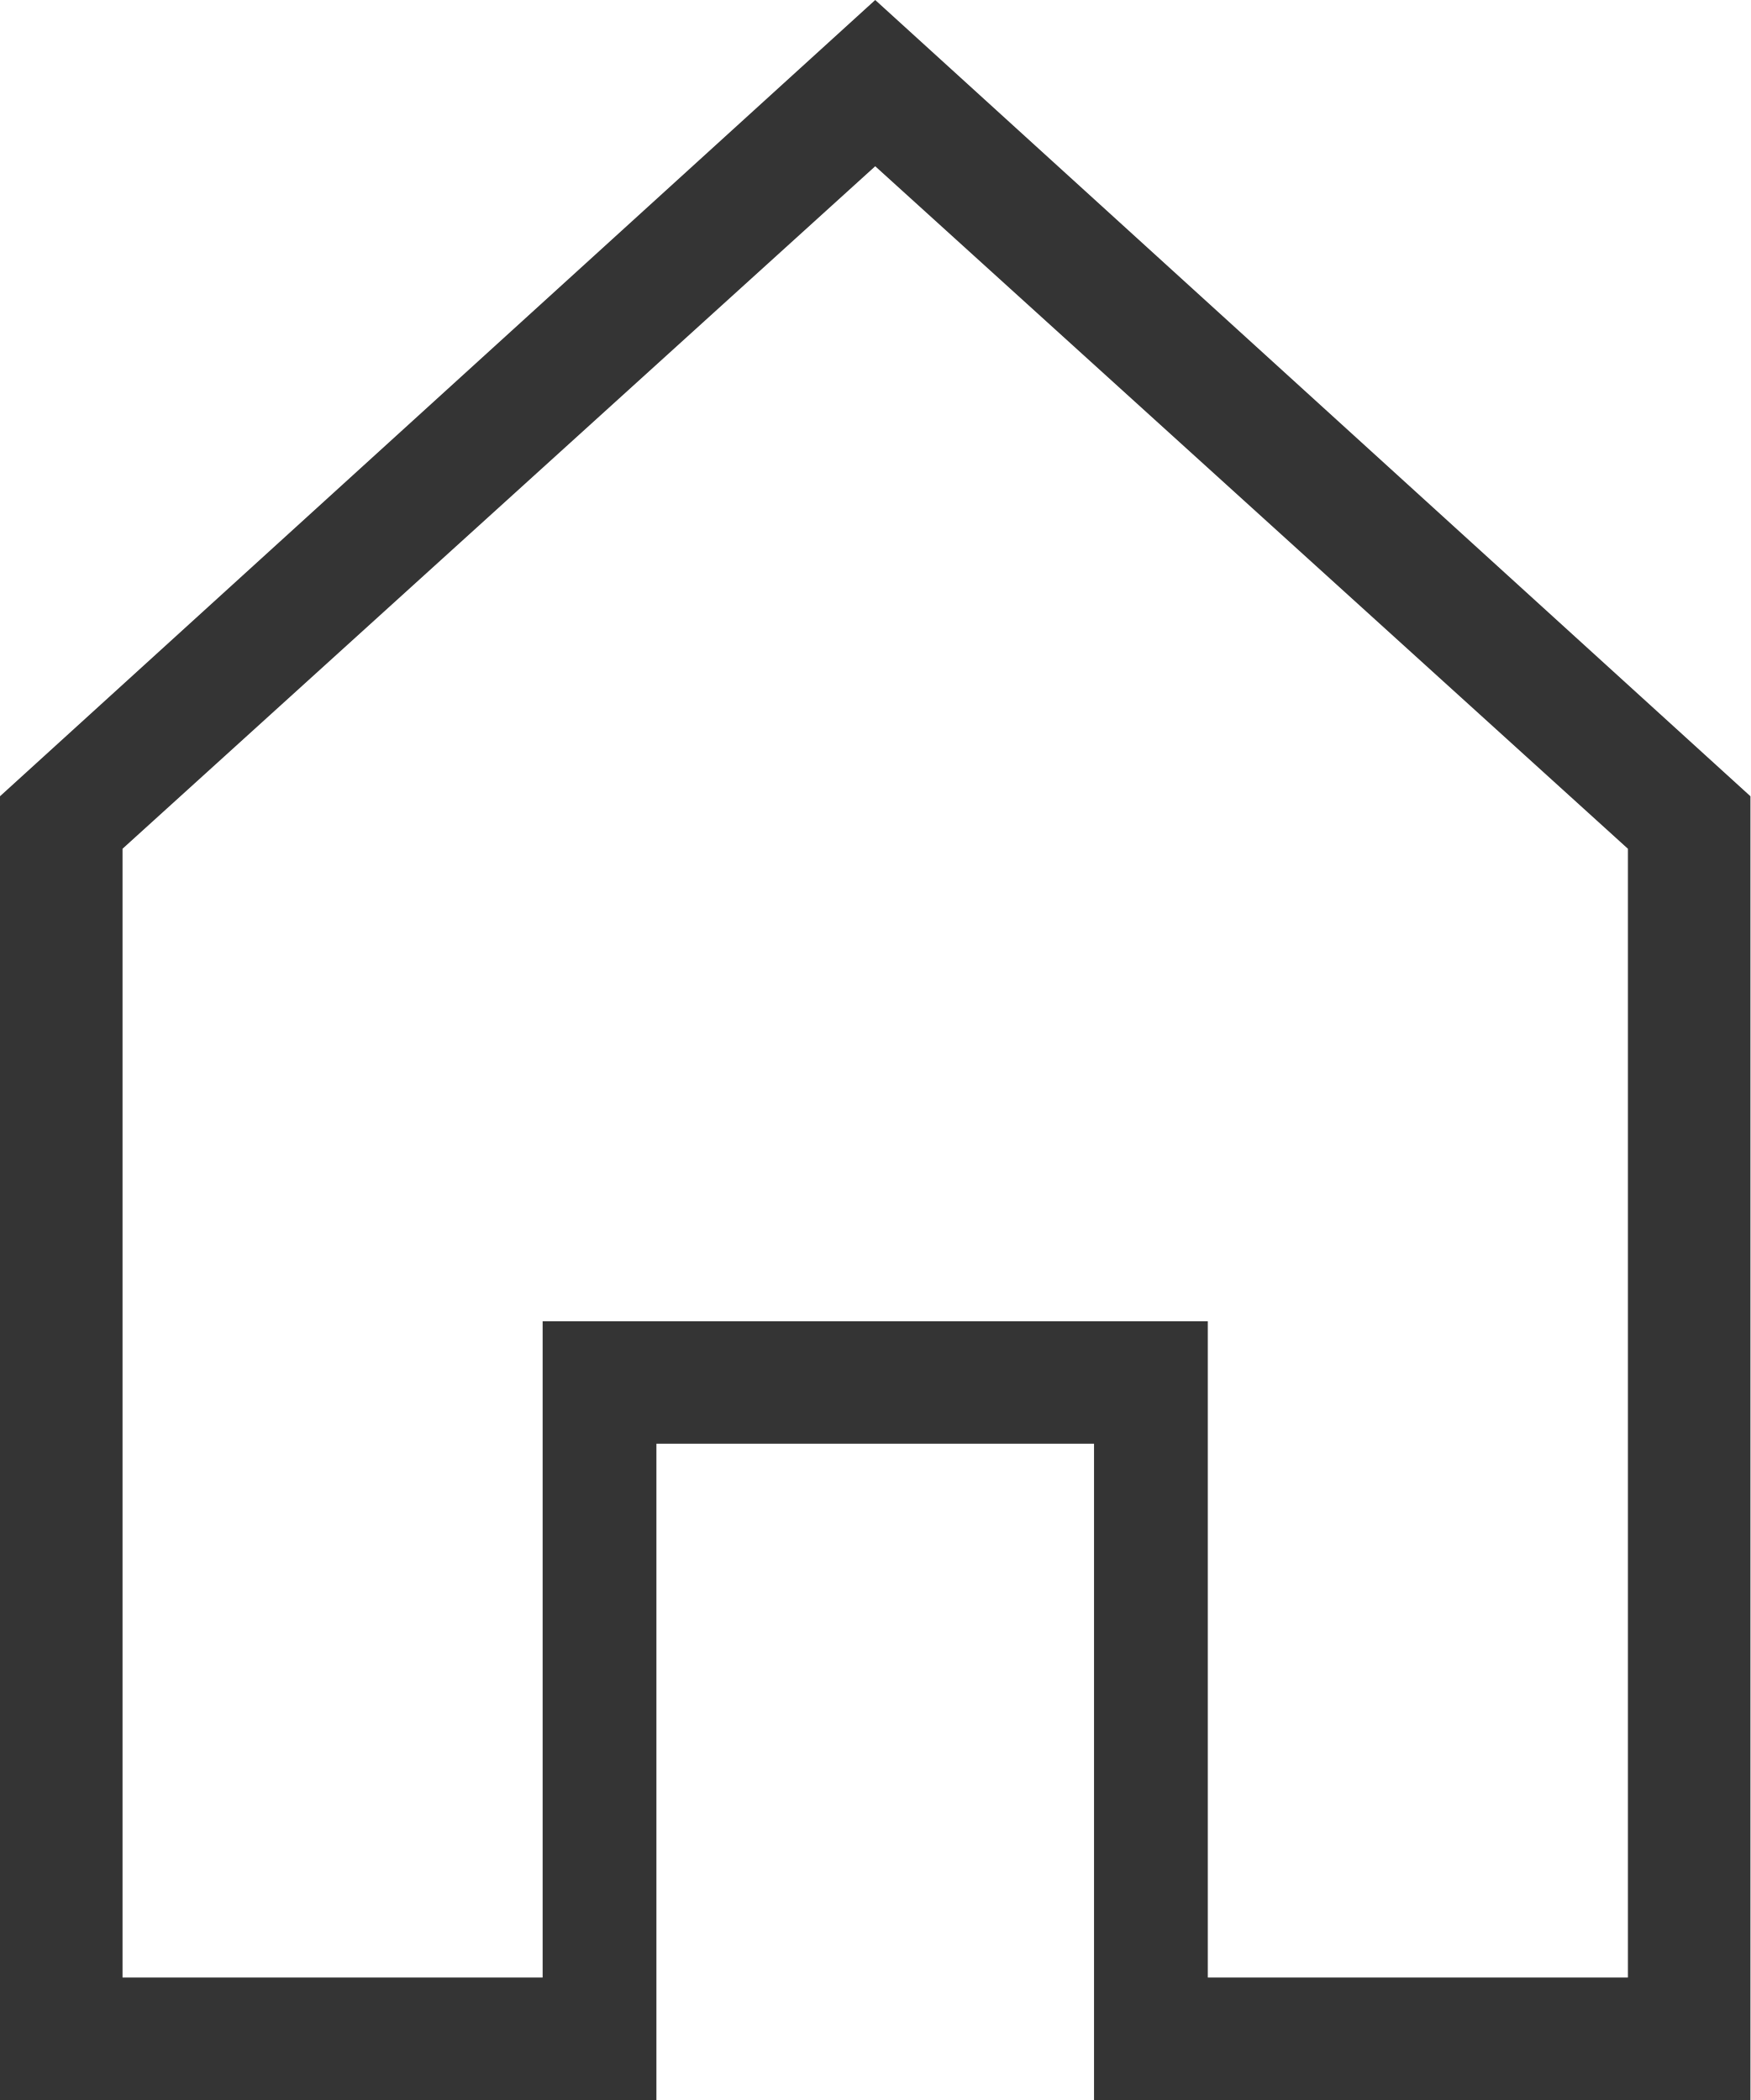
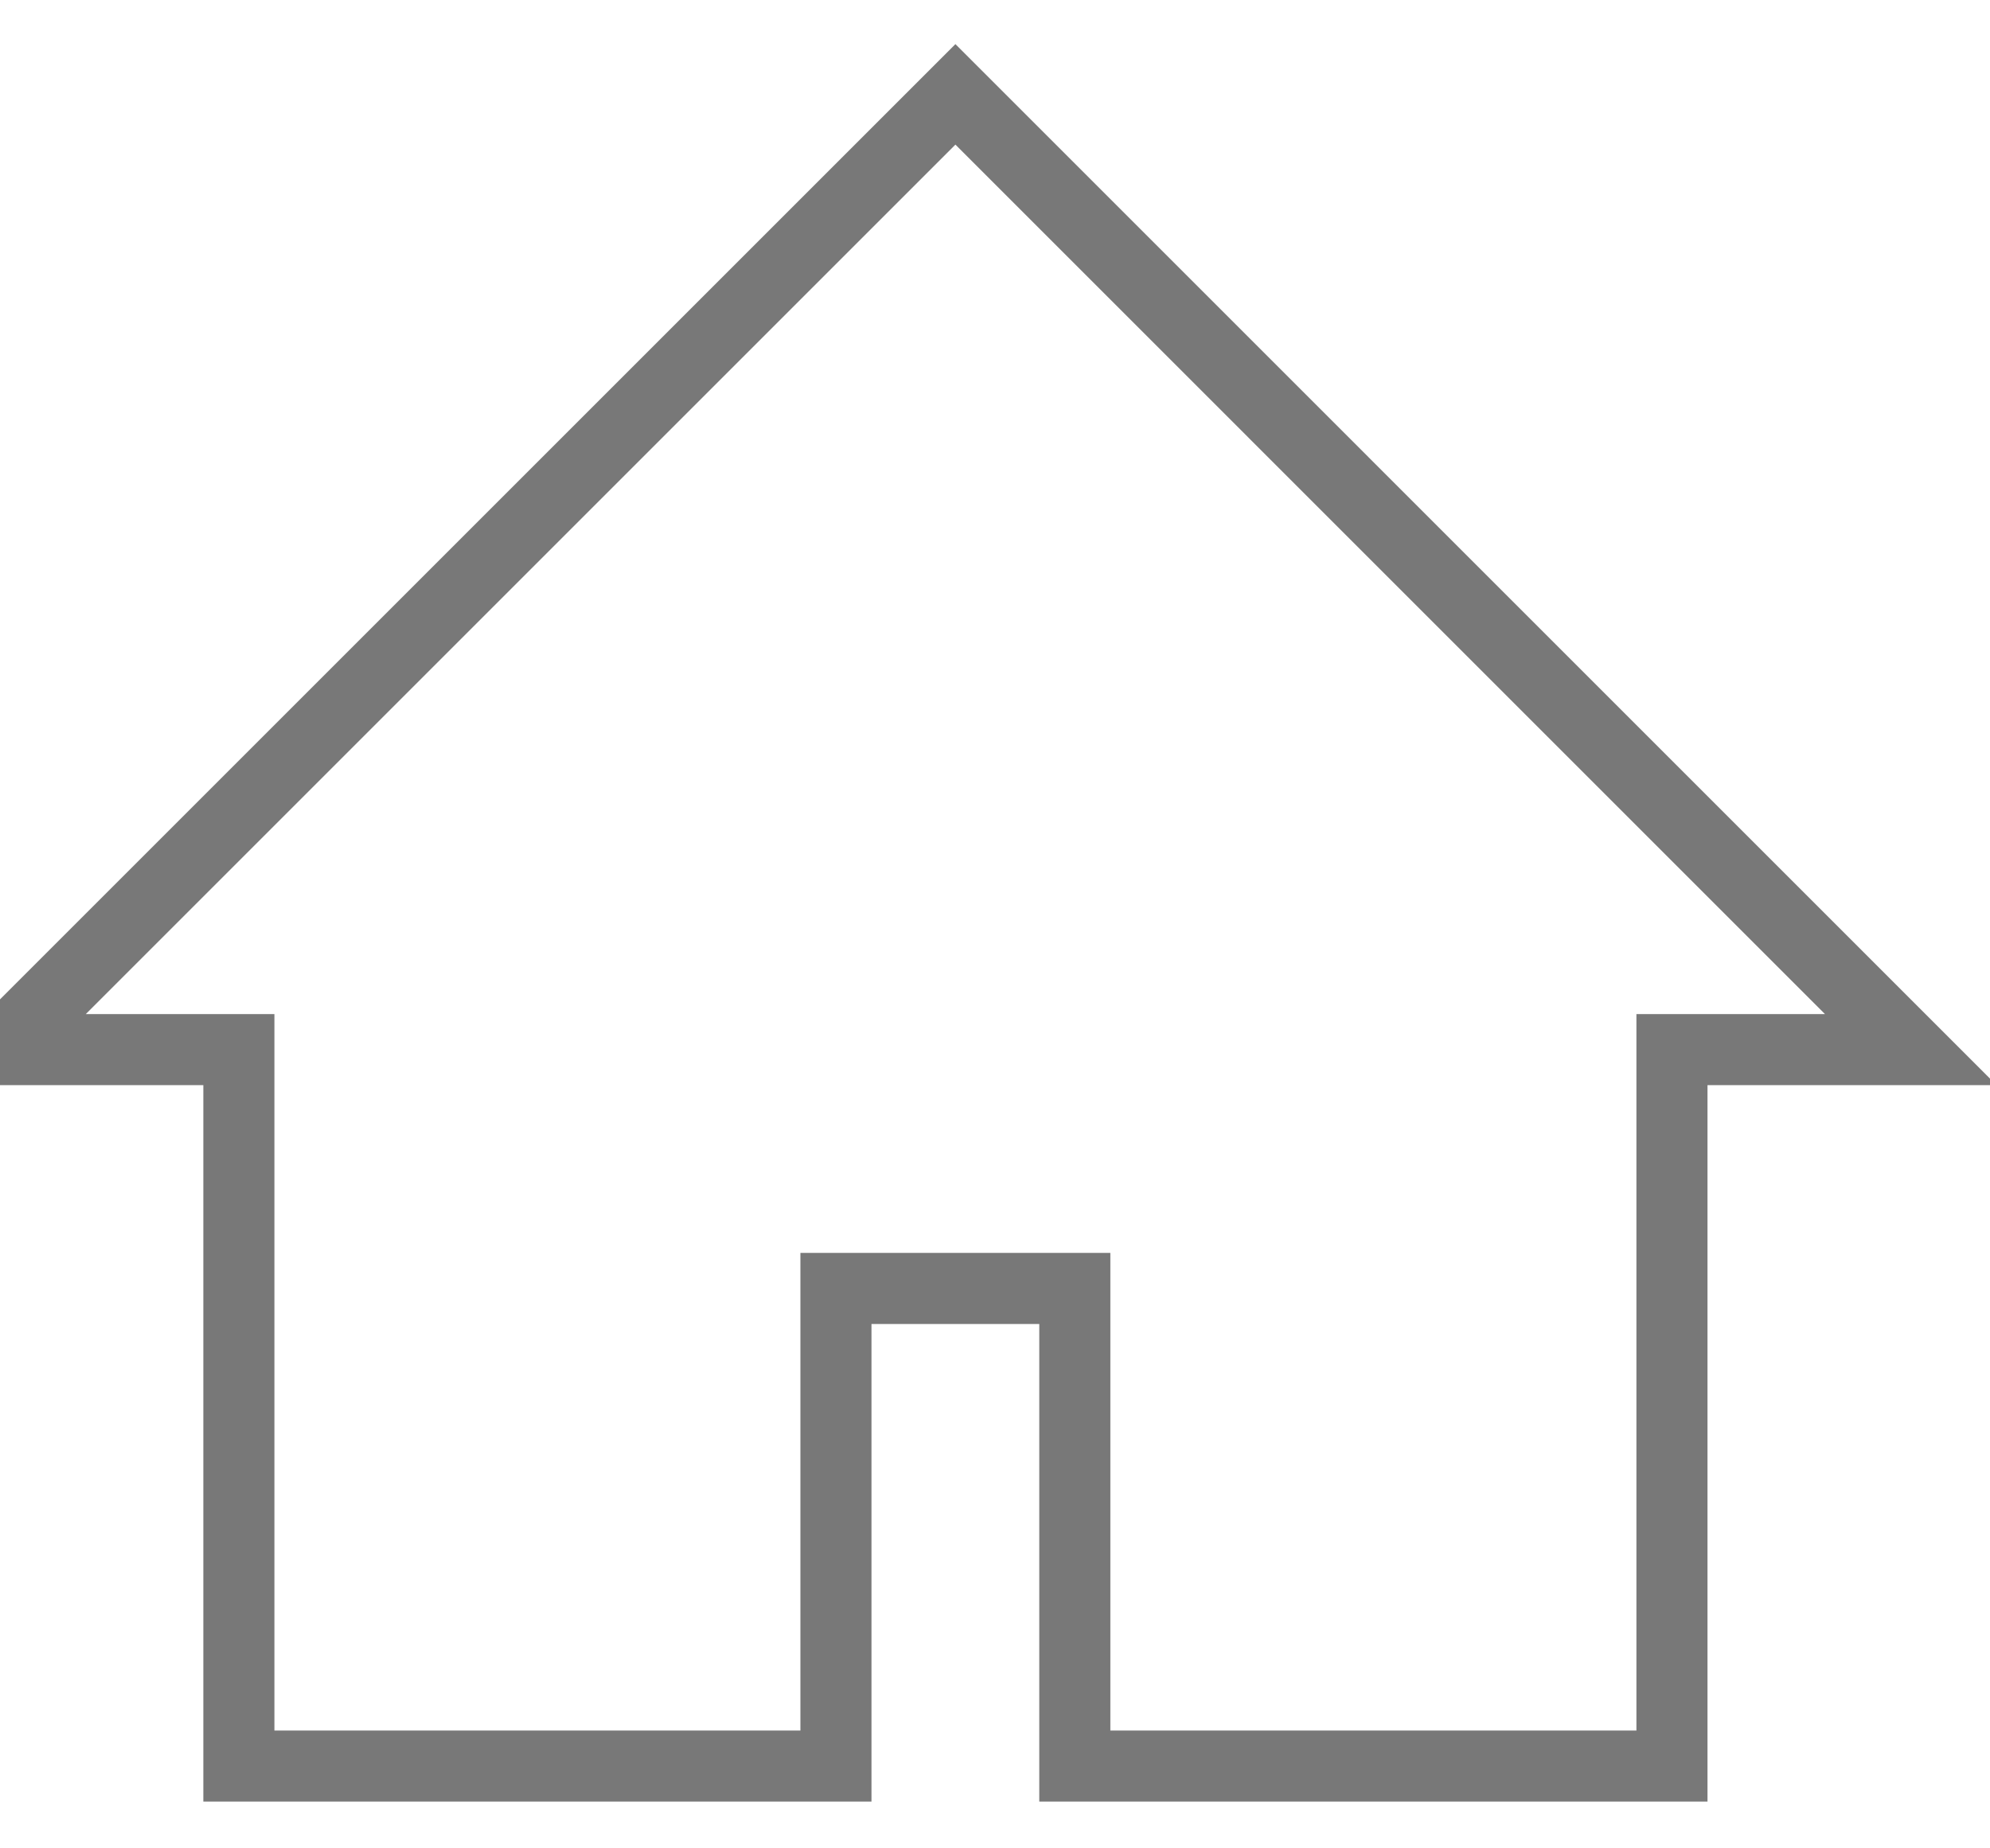
- <svg xmlns="http://www.w3.org/2000/svg" version="1.1" id="Home" x="0px" y="0px" viewBox="0 0 20 24" style="enable-background:new 0 0 20 24;" xml:space="preserve">
-   <style type="text/css">
- 	.st0{fill:#343434;}
- </style>
-   <path class="st0" d="M20,24h-7.5v-7.5H7.5V24H0V9.1L10,0l10,9.1V24z M13.8,22.6h4.8V9.7L10,1.9L1.4,9.7v12.9h4.8v-7.5h7.6V22.6z" />
+ <svg xmlns="http://www.w3.org/2000/svg" width="28px" height="26px" viewBox="0 0 28 26" version="1.1">
+   <defs />
+   <g id="Page-1" stroke="none" stroke-width="1" fill="none" fill-rule="evenodd">
+     <g id="Home---receive" transform="translate(-23, -624)" fill-rule="nonzero" stroke="#787878">
+       <g id="home" transform="translate(23, 625)">
+         <polygon id="Shape" points="3.361 23.853 11.762 23.853 11.762 17.132 15.123 17.132 15.123 23.853 23.525 23.853 23.525 13.771 26.885 13.771 13.443 0.328 0 13.771 3.361 13.771" />
+       </g>
+     </g>
+   </g>
</svg>
